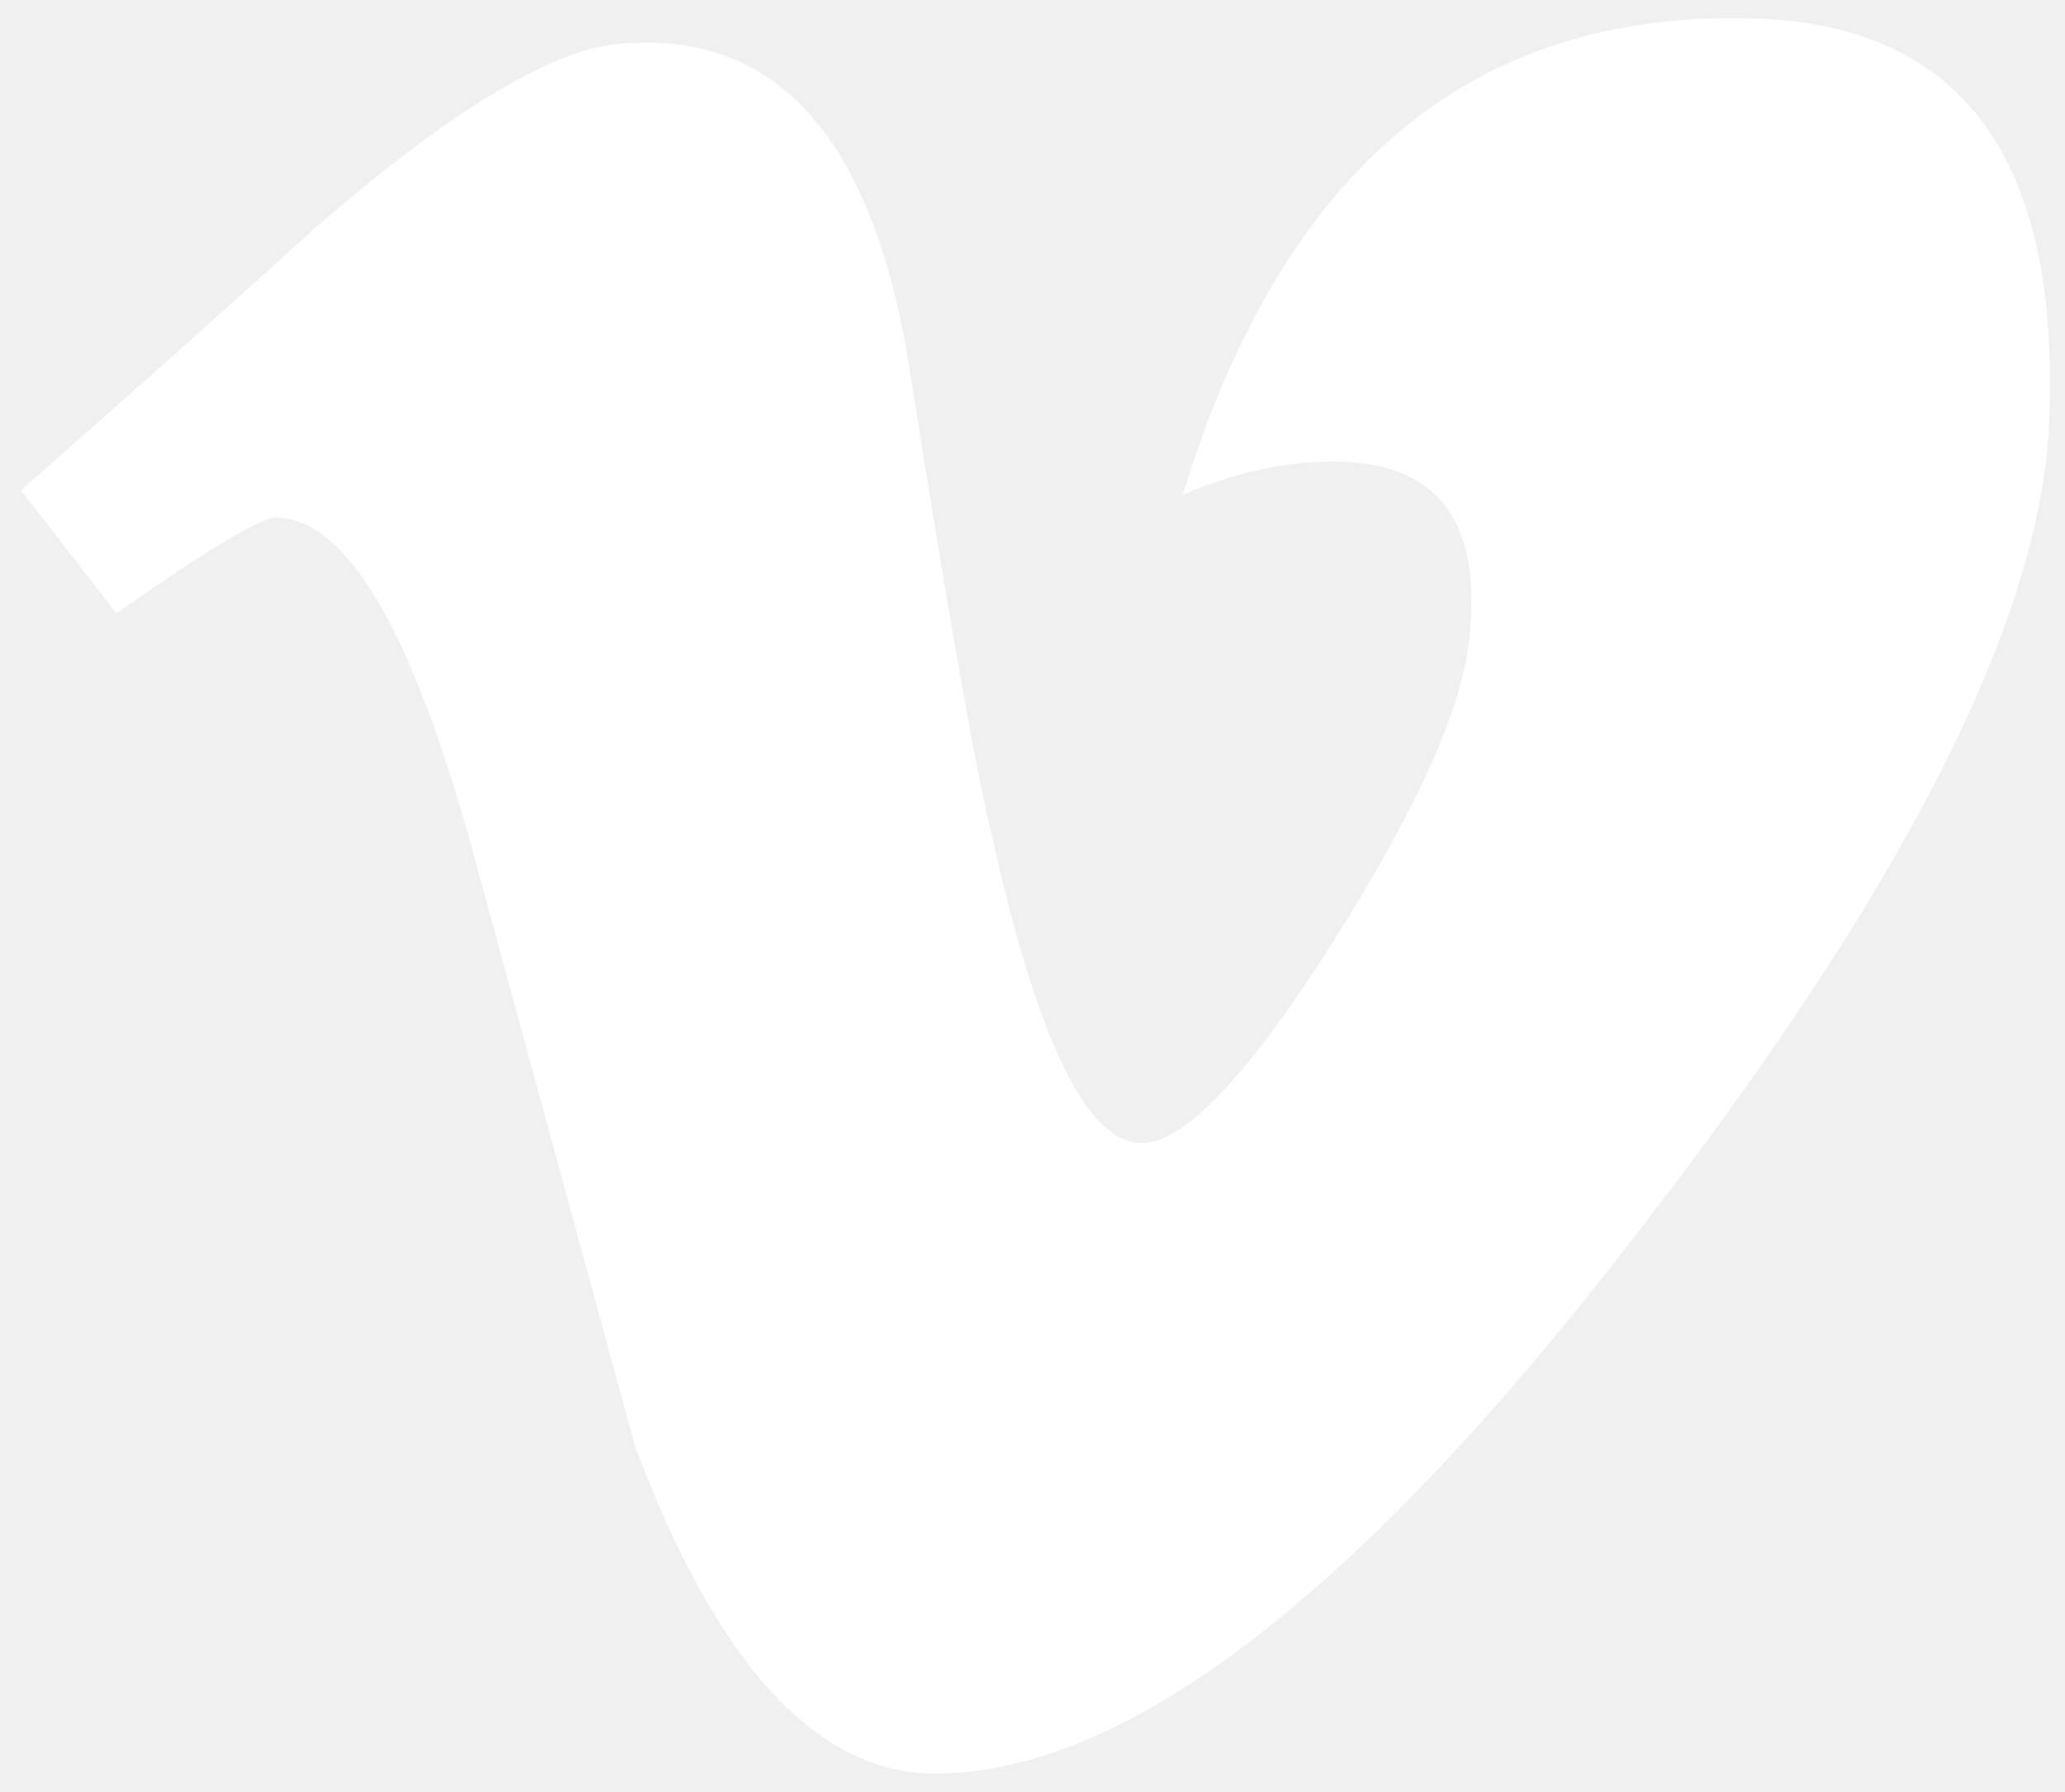
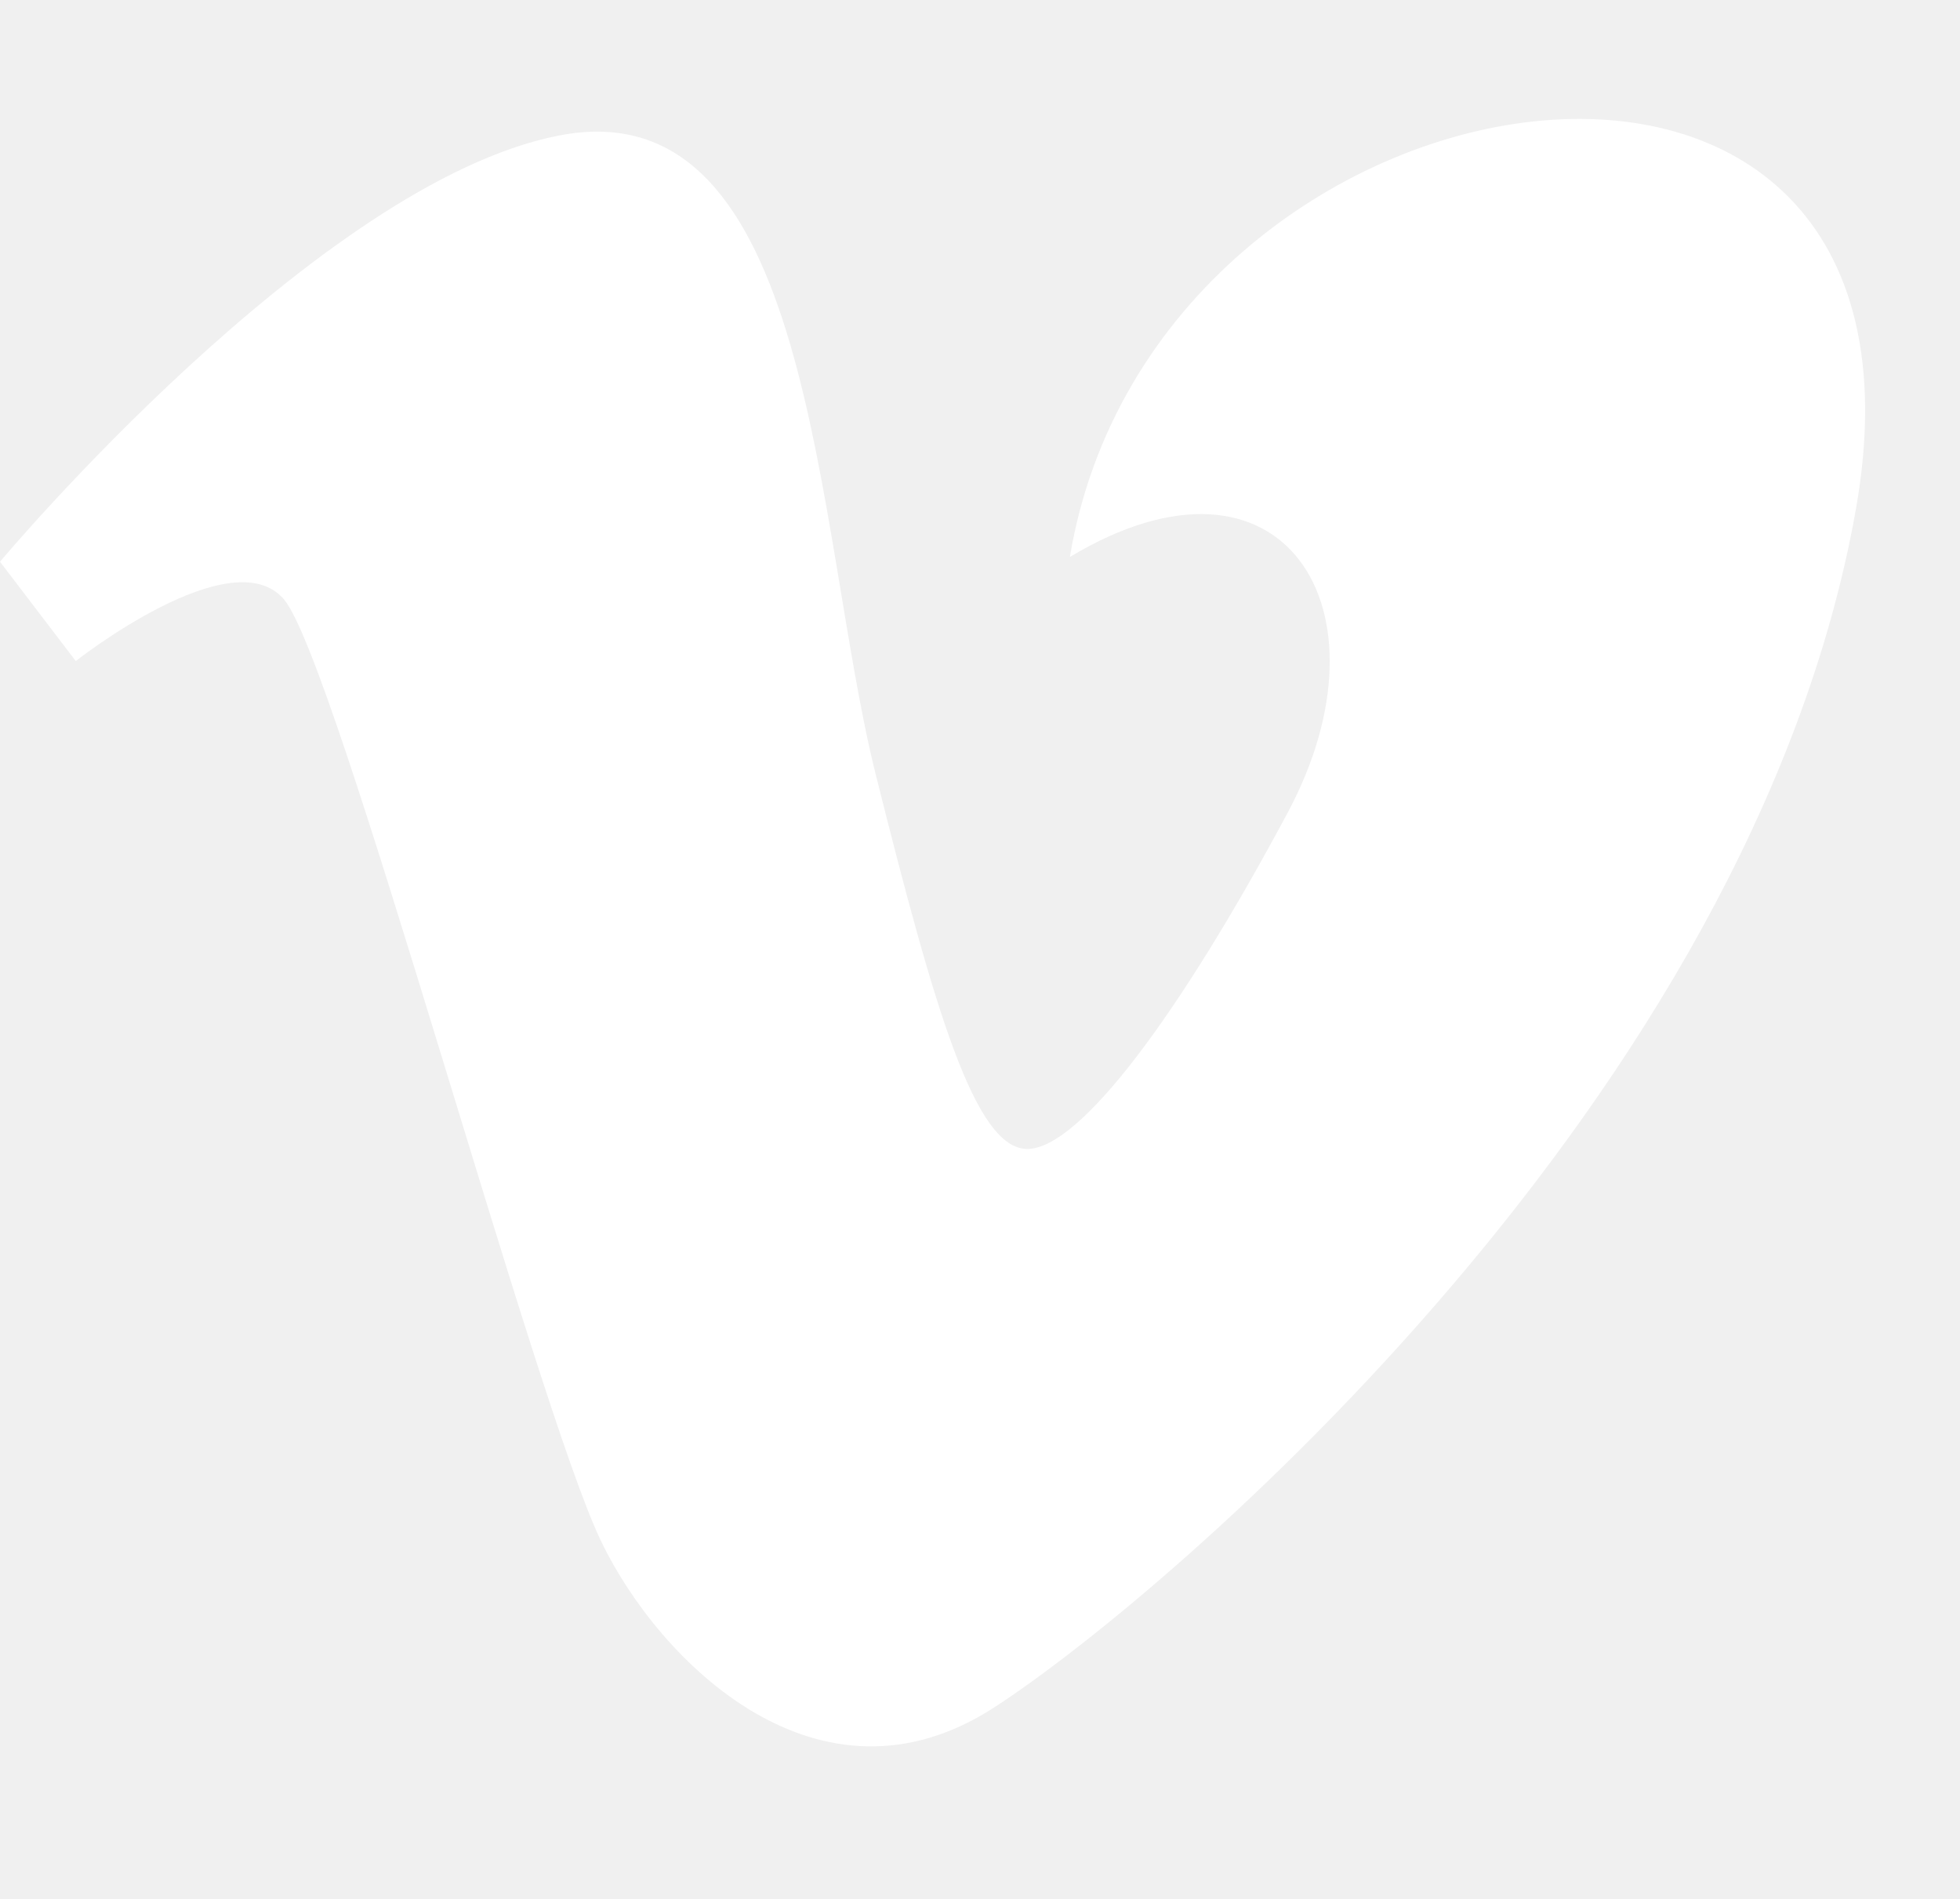
- <svg xmlns="http://www.w3.org/2000/svg" version="1.1" id="Layer_1" x="0px" y="0px" width="512px" height="444.342px" viewBox="0 0 512 444.342" enable-background="new 0 0 512 444.342" xml:space="preserve">
-   <path id="vimeo-icon" fill="#FFFFFF" d="M508.058,105.221c-2.252,48.99-36.453,116.071-102.607,201.215  c-68.407,88.934-126.278,133.406-173.618,133.406c-29.314,0-54.141-27.072-74.409-81.247  c-13.538-49.653-27.072-99.305-40.606-148.954c-15.053-54.145-31.197-81.248-48.466-81.248c-3.761,0-16.936,7.925-39.481,23.706  L5.2,121.594c24.826-21.823,49.323-43.645,73.422-65.497c33.111-28.622,57.971-43.676,74.543-45.2  c39.151-3.761,63.255,23.013,72.301,80.326c9.769,61.831,16.538,100.29,20.333,115.344c11.287,51.304,23.701,76.927,37.268,76.927  c10.53,0,26.346-16.643,47.442-49.917c21.059-33.281,32.357-58.6,33.871-76c3.009-28.722-8.289-43.118-33.871-43.118  c-12.05,0-24.463,2.774-37.239,8.254C317.996,41.7,365.238,2.35,434.963,4.591C486.658,6.116,511.025,39.654,508.058,105.221z" />
+ <svg xmlns="http://www.w3.org/2000/svg" width="33.628" height="32.568" viewBox="0 0 33.628 32.568" fill="#ffffff">
+   <g>
+     <path d="M0,9.637l 1.3,1.704c0,0, 2.68-2.113, 3.574-1.056c 0.893,1.056, 4.304,13.811, 5.443,16.164 c 0.994,2.063, 3.735,4.791, 6.741,2.843c 3.004-1.948, 12.995-10.478, 14.783-20.55 c 1.787-10.070-12.023-7.96-13.485,0.813c 3.656-2.195, 5.607,0.892, 3.737,4.387 c-1.867,3.491-3.574,5.769-4.467,5.769c-0.892,0-1.578-2.337-2.6-6.42c-1.056-4.222-1.050-11.827-5.441-10.965 C 5.443,3.137,0,9.637,0,9.637z" />
+   </g>
</svg>
